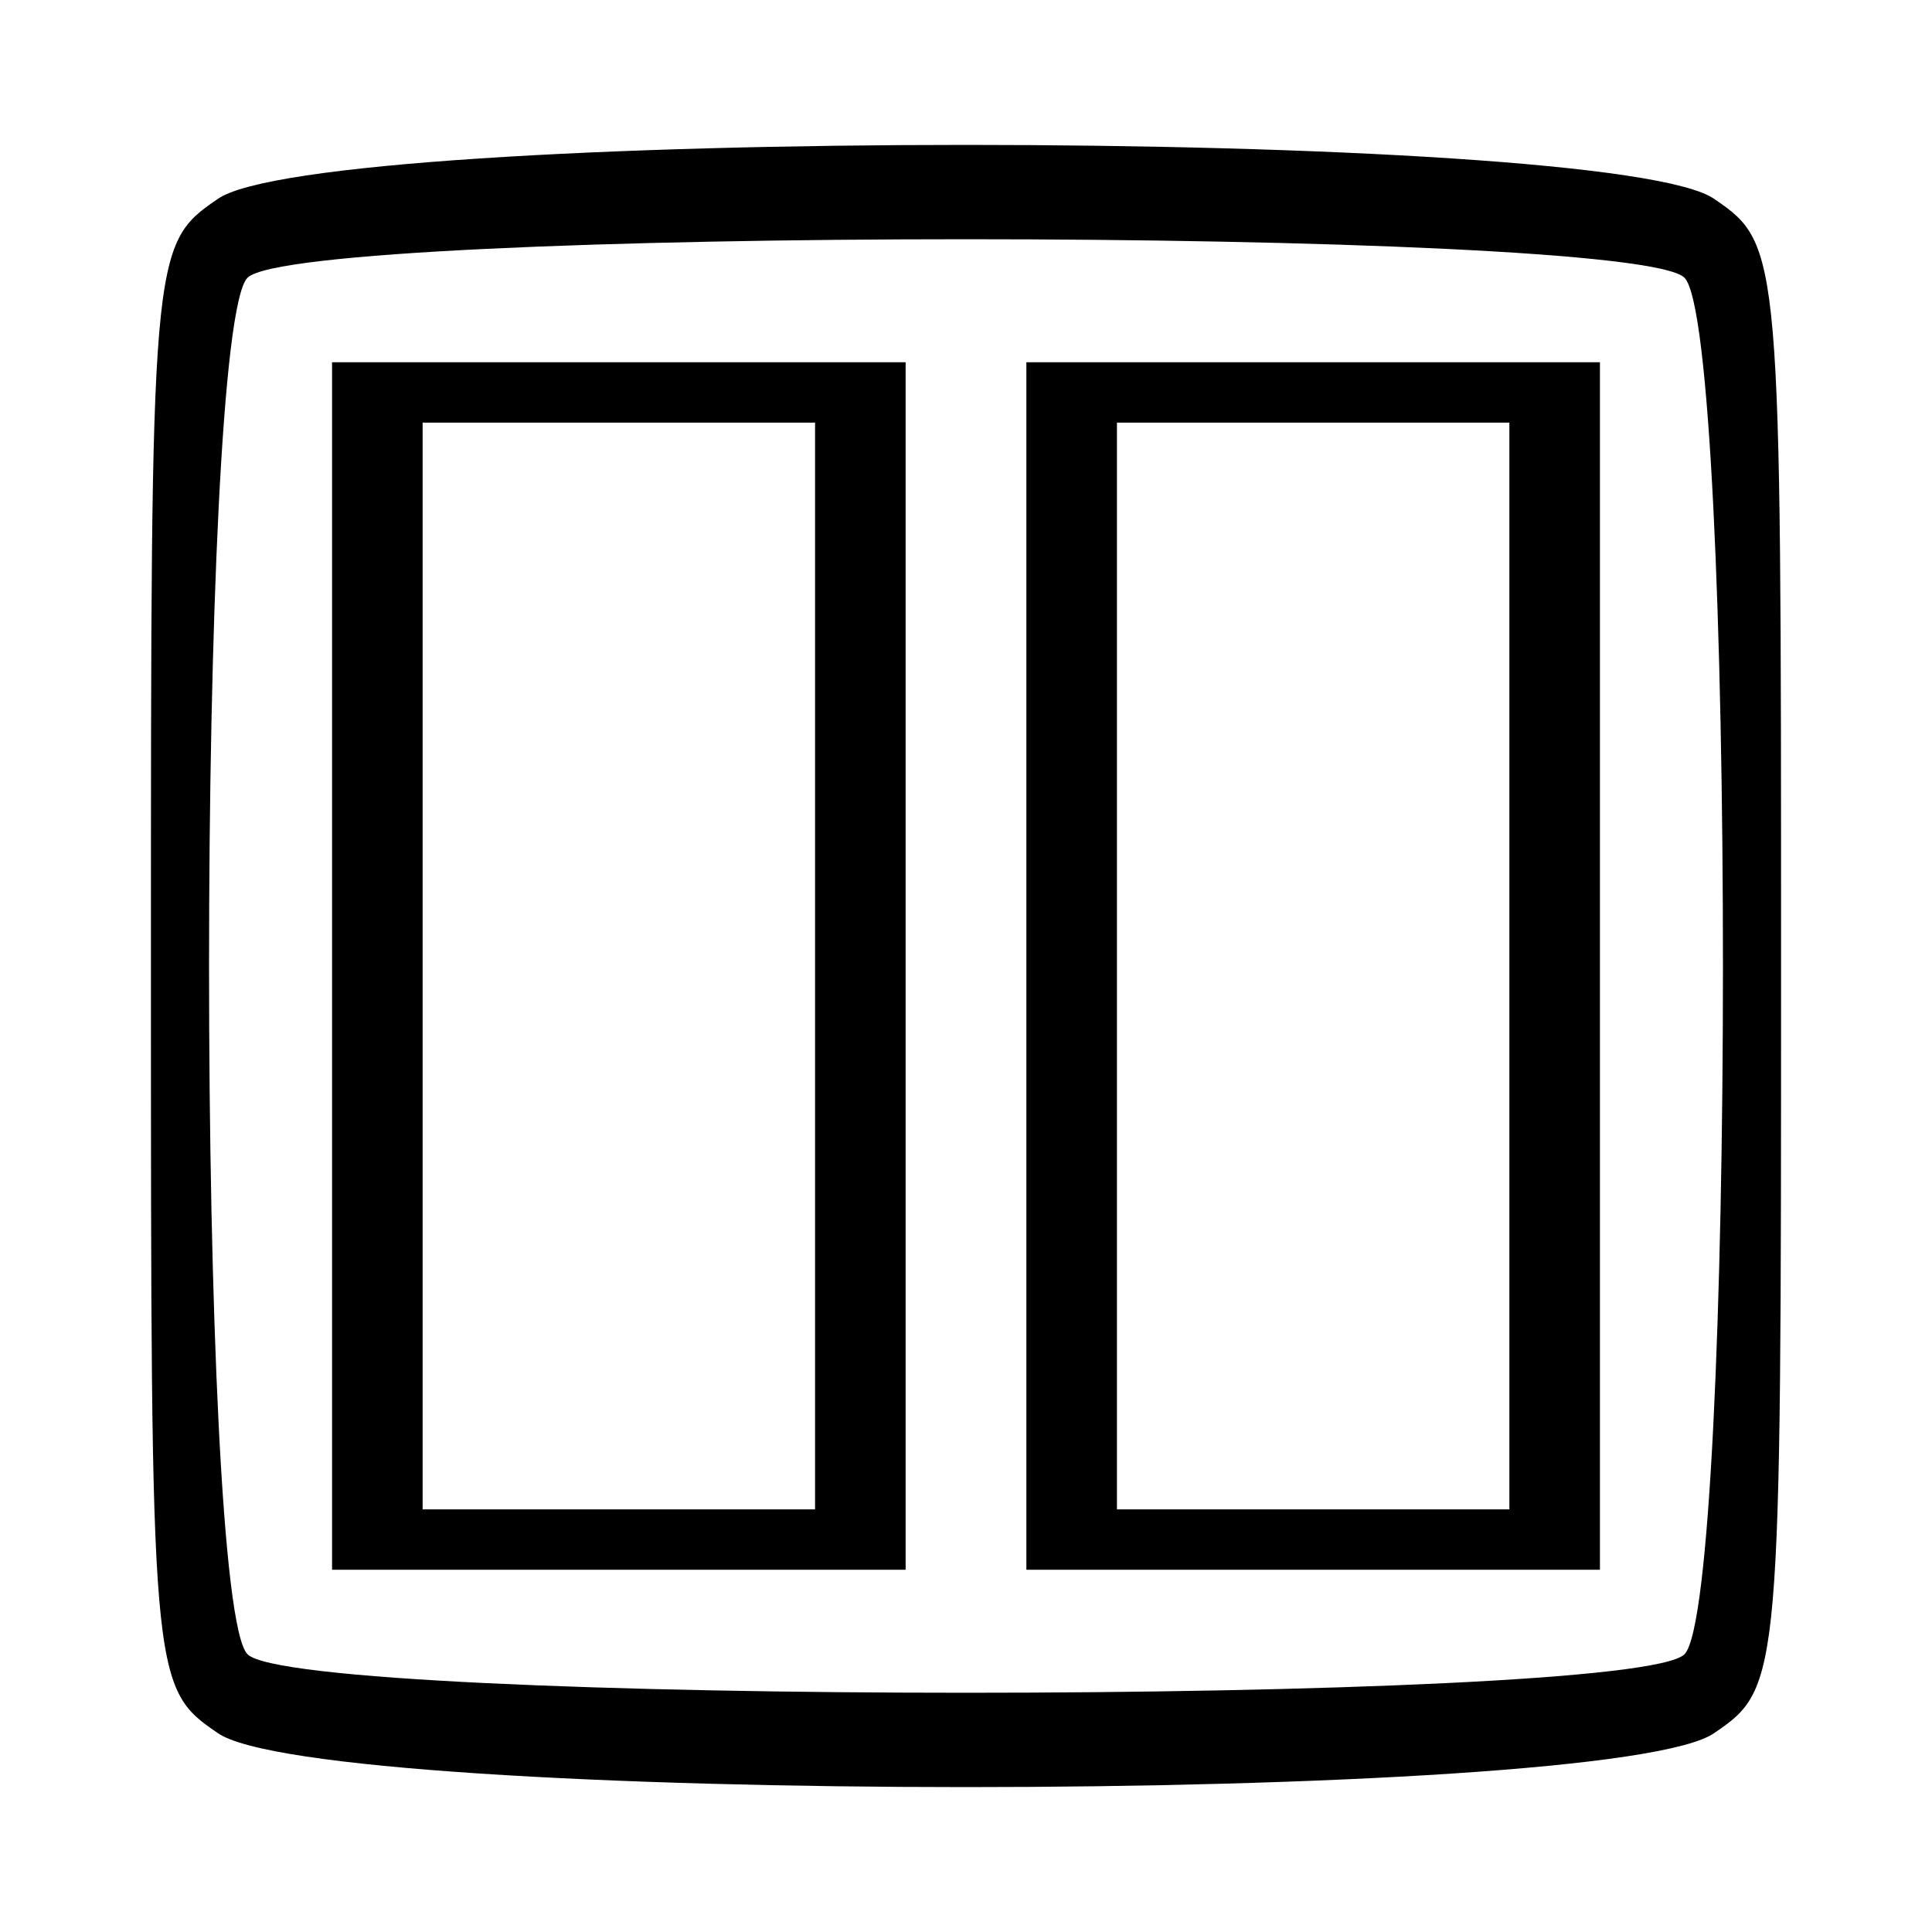
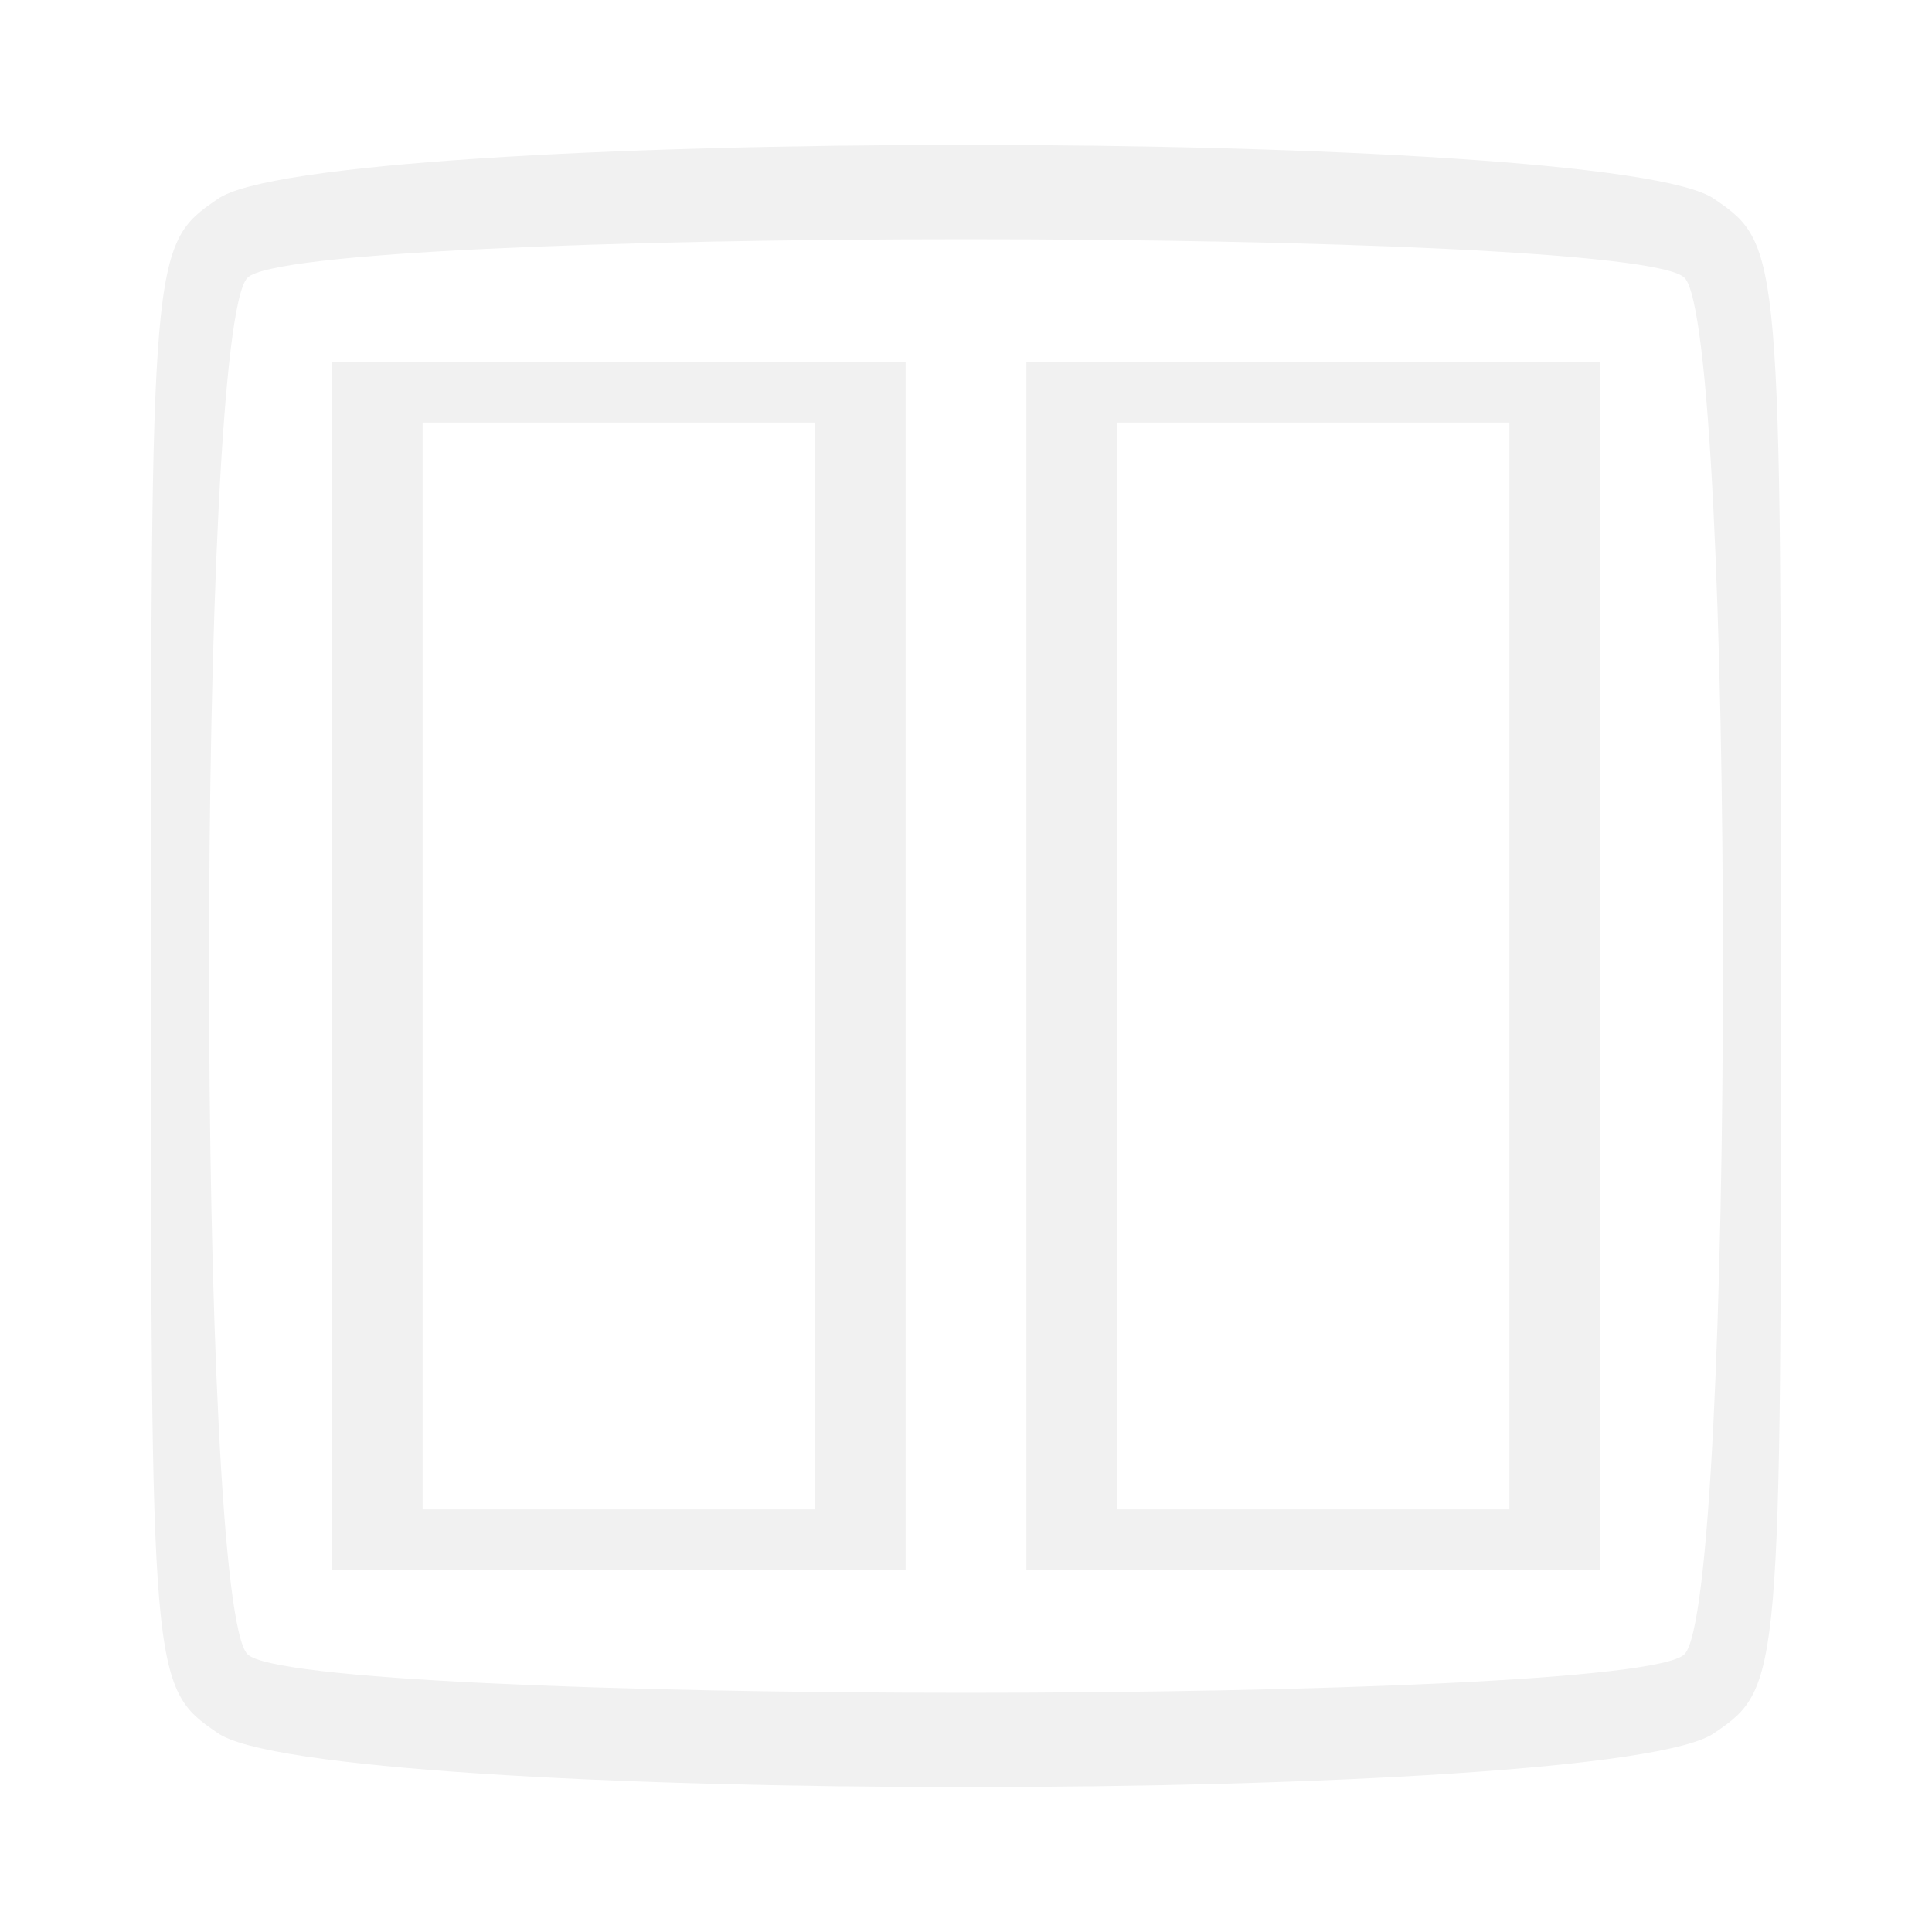
<svg xmlns="http://www.w3.org/2000/svg" version="1.0" width="64pt" height="64pt" viewBox="0 0 64 64" preserveAspectRatio="xMidYMid meet">
-   <g transform="translate(0,64) scale(0.1,-0.1)" fill="#000000" stroke="none">
+   <g transform="translate(0,64) scale(0.1,-0.1)" fill="#f1f1f1" stroke="none">
    <path d="M72 574 c-22 -15 -22 -18 -22 -254 0 -236 0 -239 22 -254 33 -24 463 -24 496 0 22 15 22 18 22 254 0 236 0 239 -22 254 -33 24 -463 24 -496 0z m486 -26 c17 -17 17 -439 0 -456 -17 -17 -459 -17 -476 0 -17 17 -17 439 0 456 17 17 459 17 476 0z" />
    <path d="M110 320 l0 -200 95 0 95 0 0 200 0 200 -95 0 -95 0 0 -200z m160 0 l0 -180 -65 0 -65 0 0 180 0 180 65 0 65 0 0 -180z" />
    <path d="M340 320 l0 -200 95 0 95 0 0 200 0 200 -95 0 -95 0 0 -200z m160 0 l0 -180 -65 0 -65 0 0 180 0 180 65 0 65 0 0 -180z" />
  </g>
</svg>
